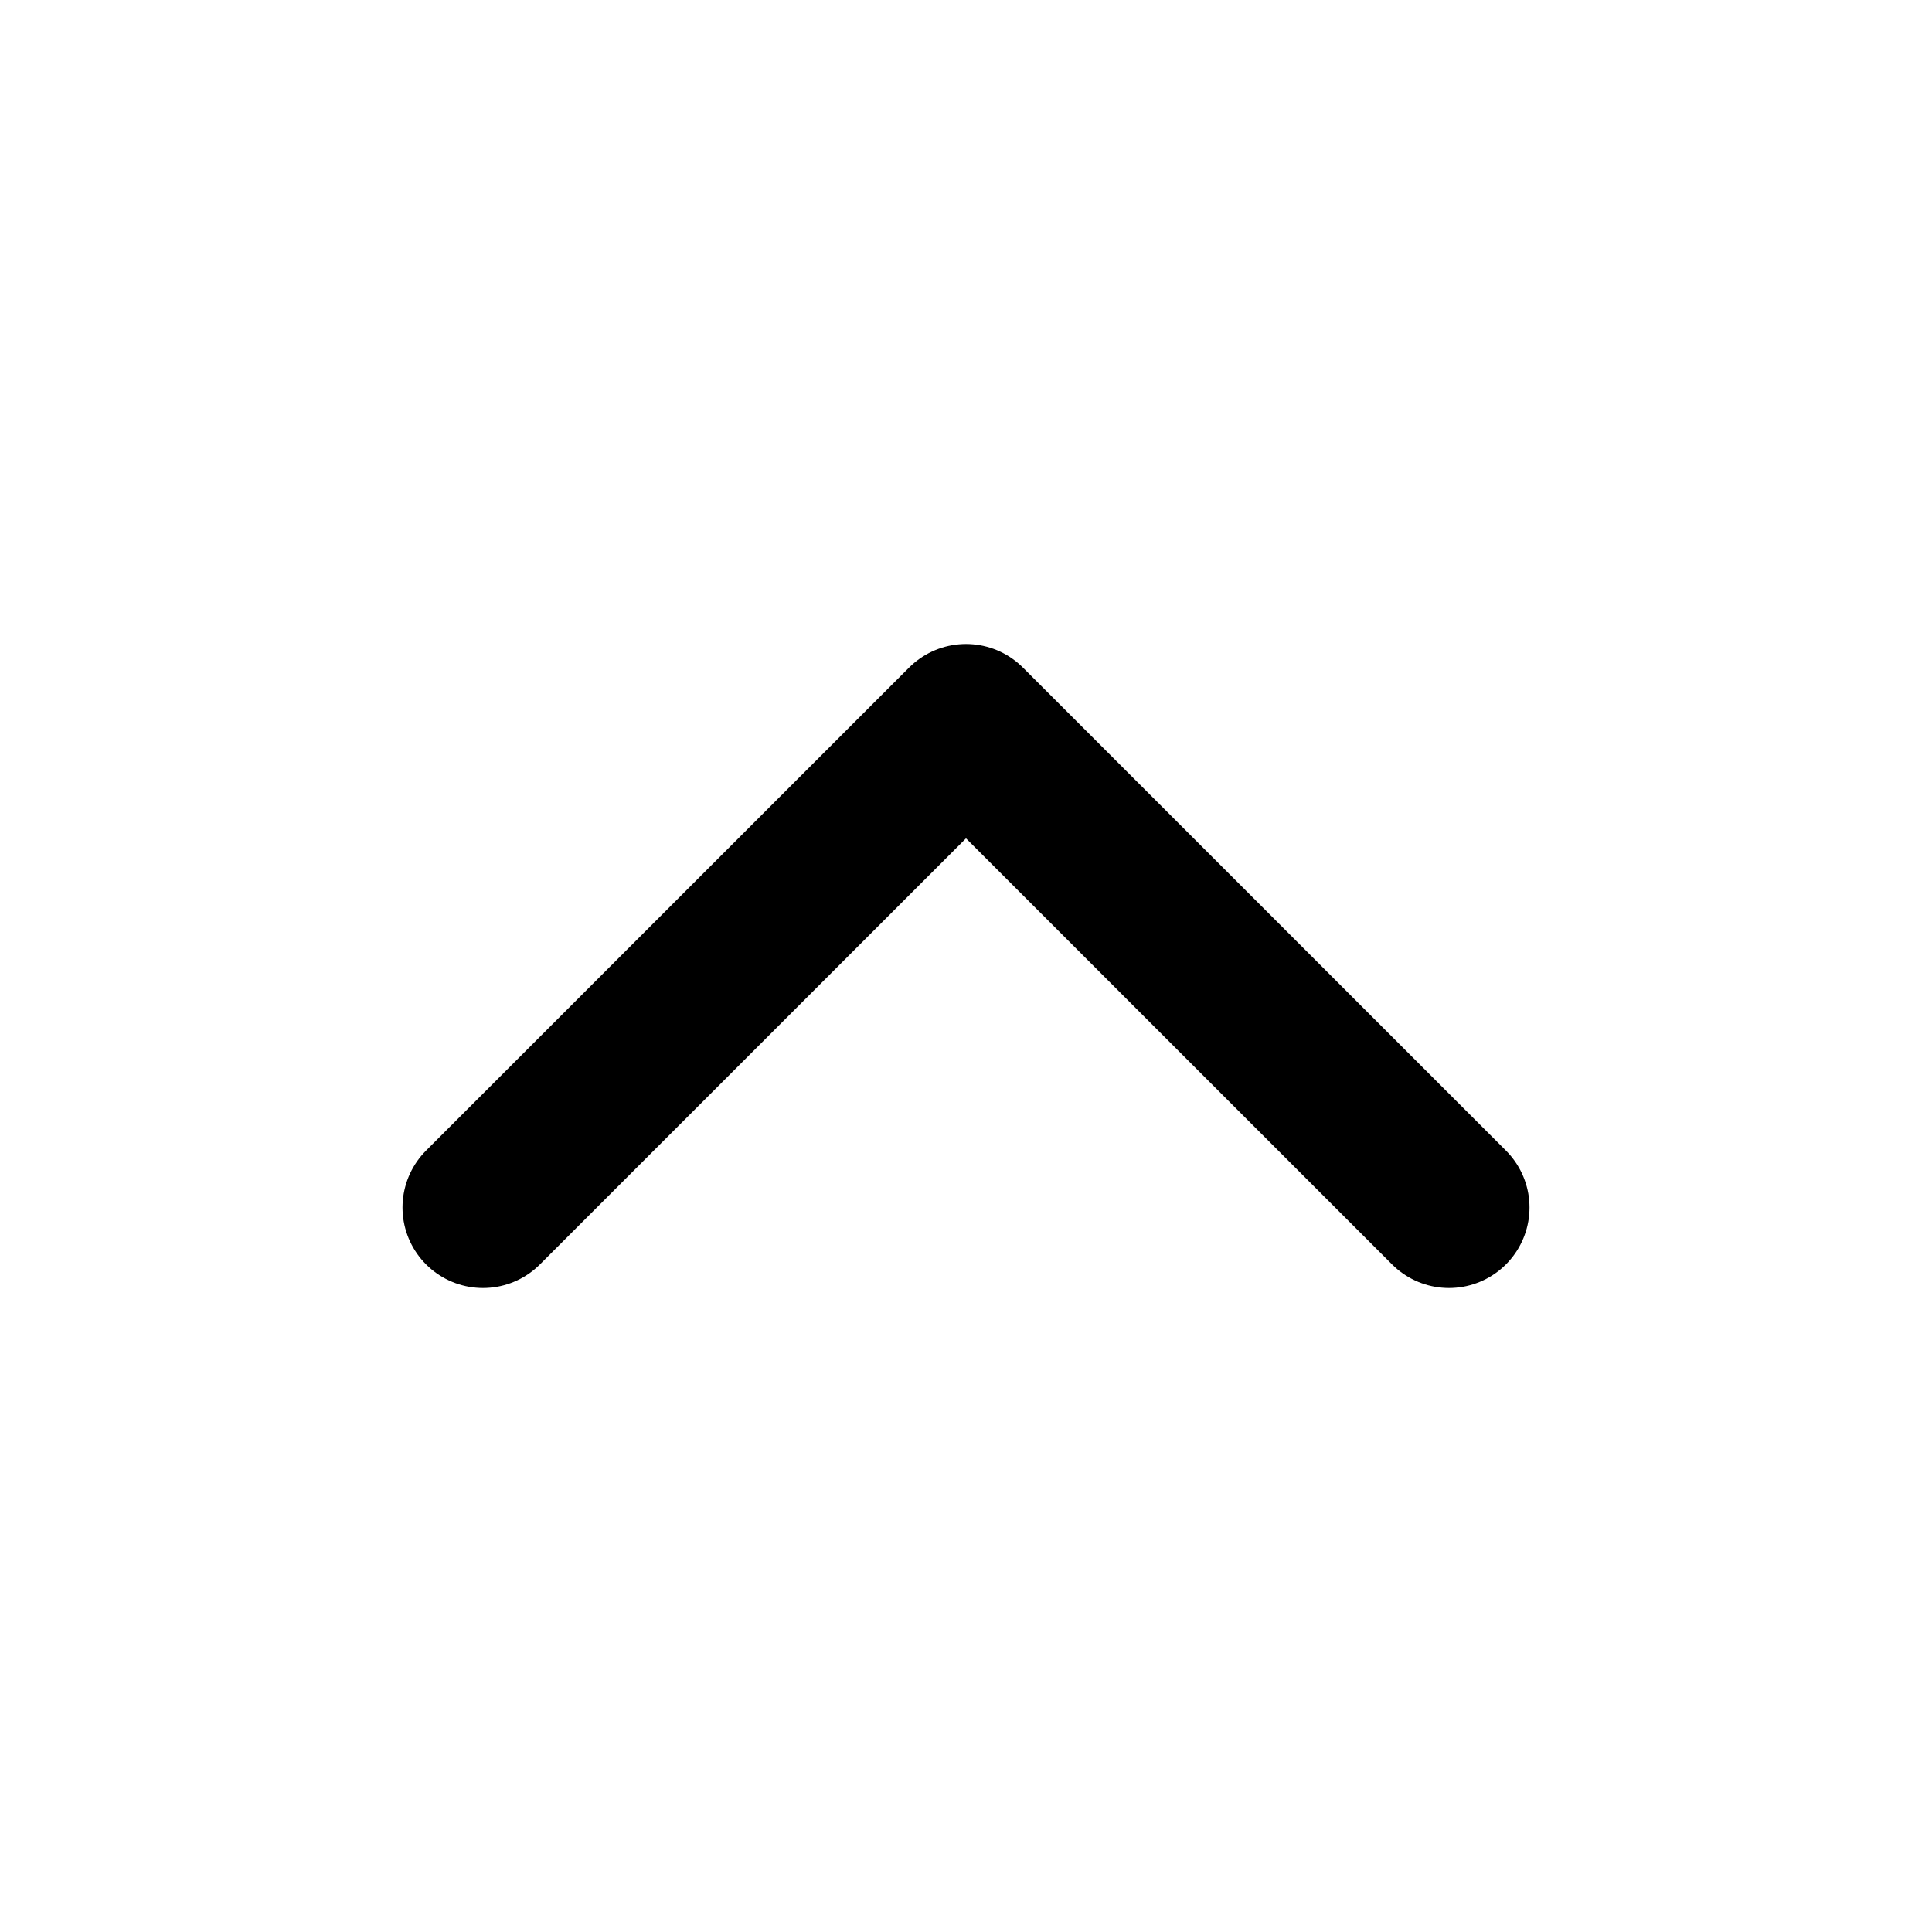
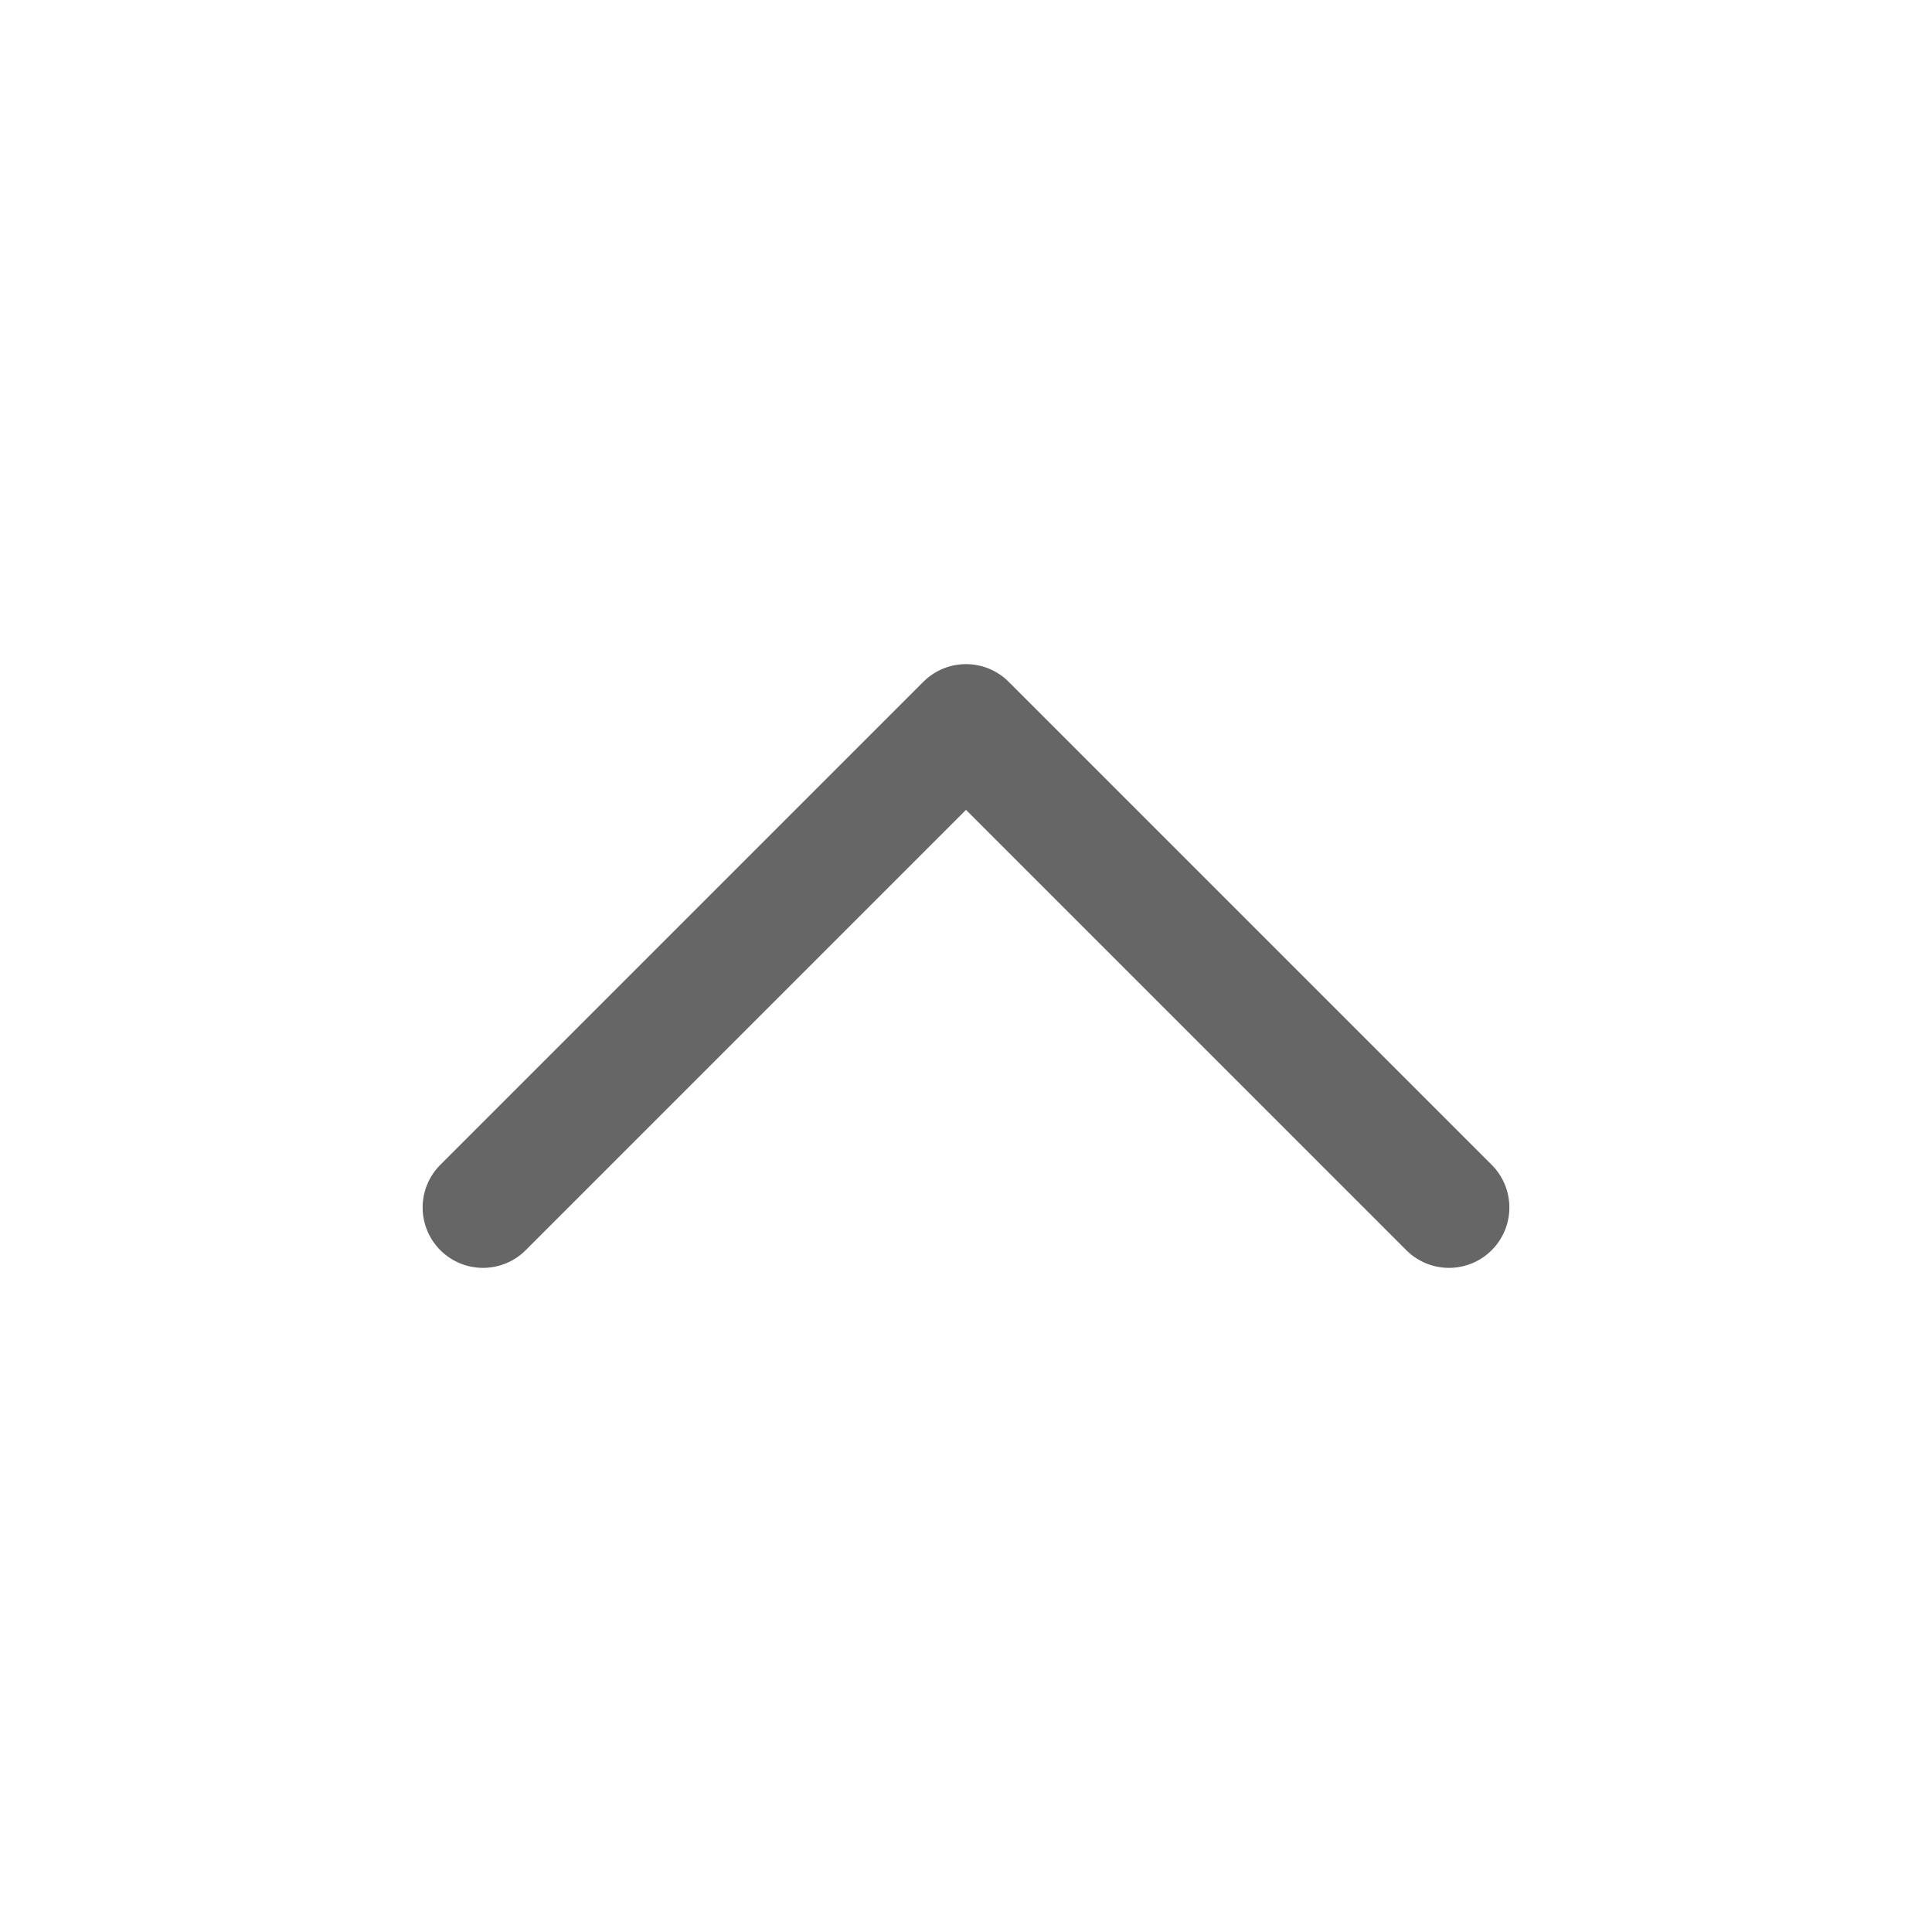
- <svg xmlns="http://www.w3.org/2000/svg" width="20" height="20" viewBox="0 0 24 24" fill="none" stroke="#000" stroke-width="2" stroke-linecap="round" stroke-linejoin="round" class="lucide lucide-chevron-up">
+ <svg xmlns="http://www.w3.org/2000/svg" width="20" height="20" viewBox="0 0 24 24" fill="none" stroke="#666666" stroke-width="1.5" stroke-linecap="round" stroke-linejoin="round" class="lucide lucide-chevron-up">
  <path d="m18 15-6-6-6 6" />
</svg>
